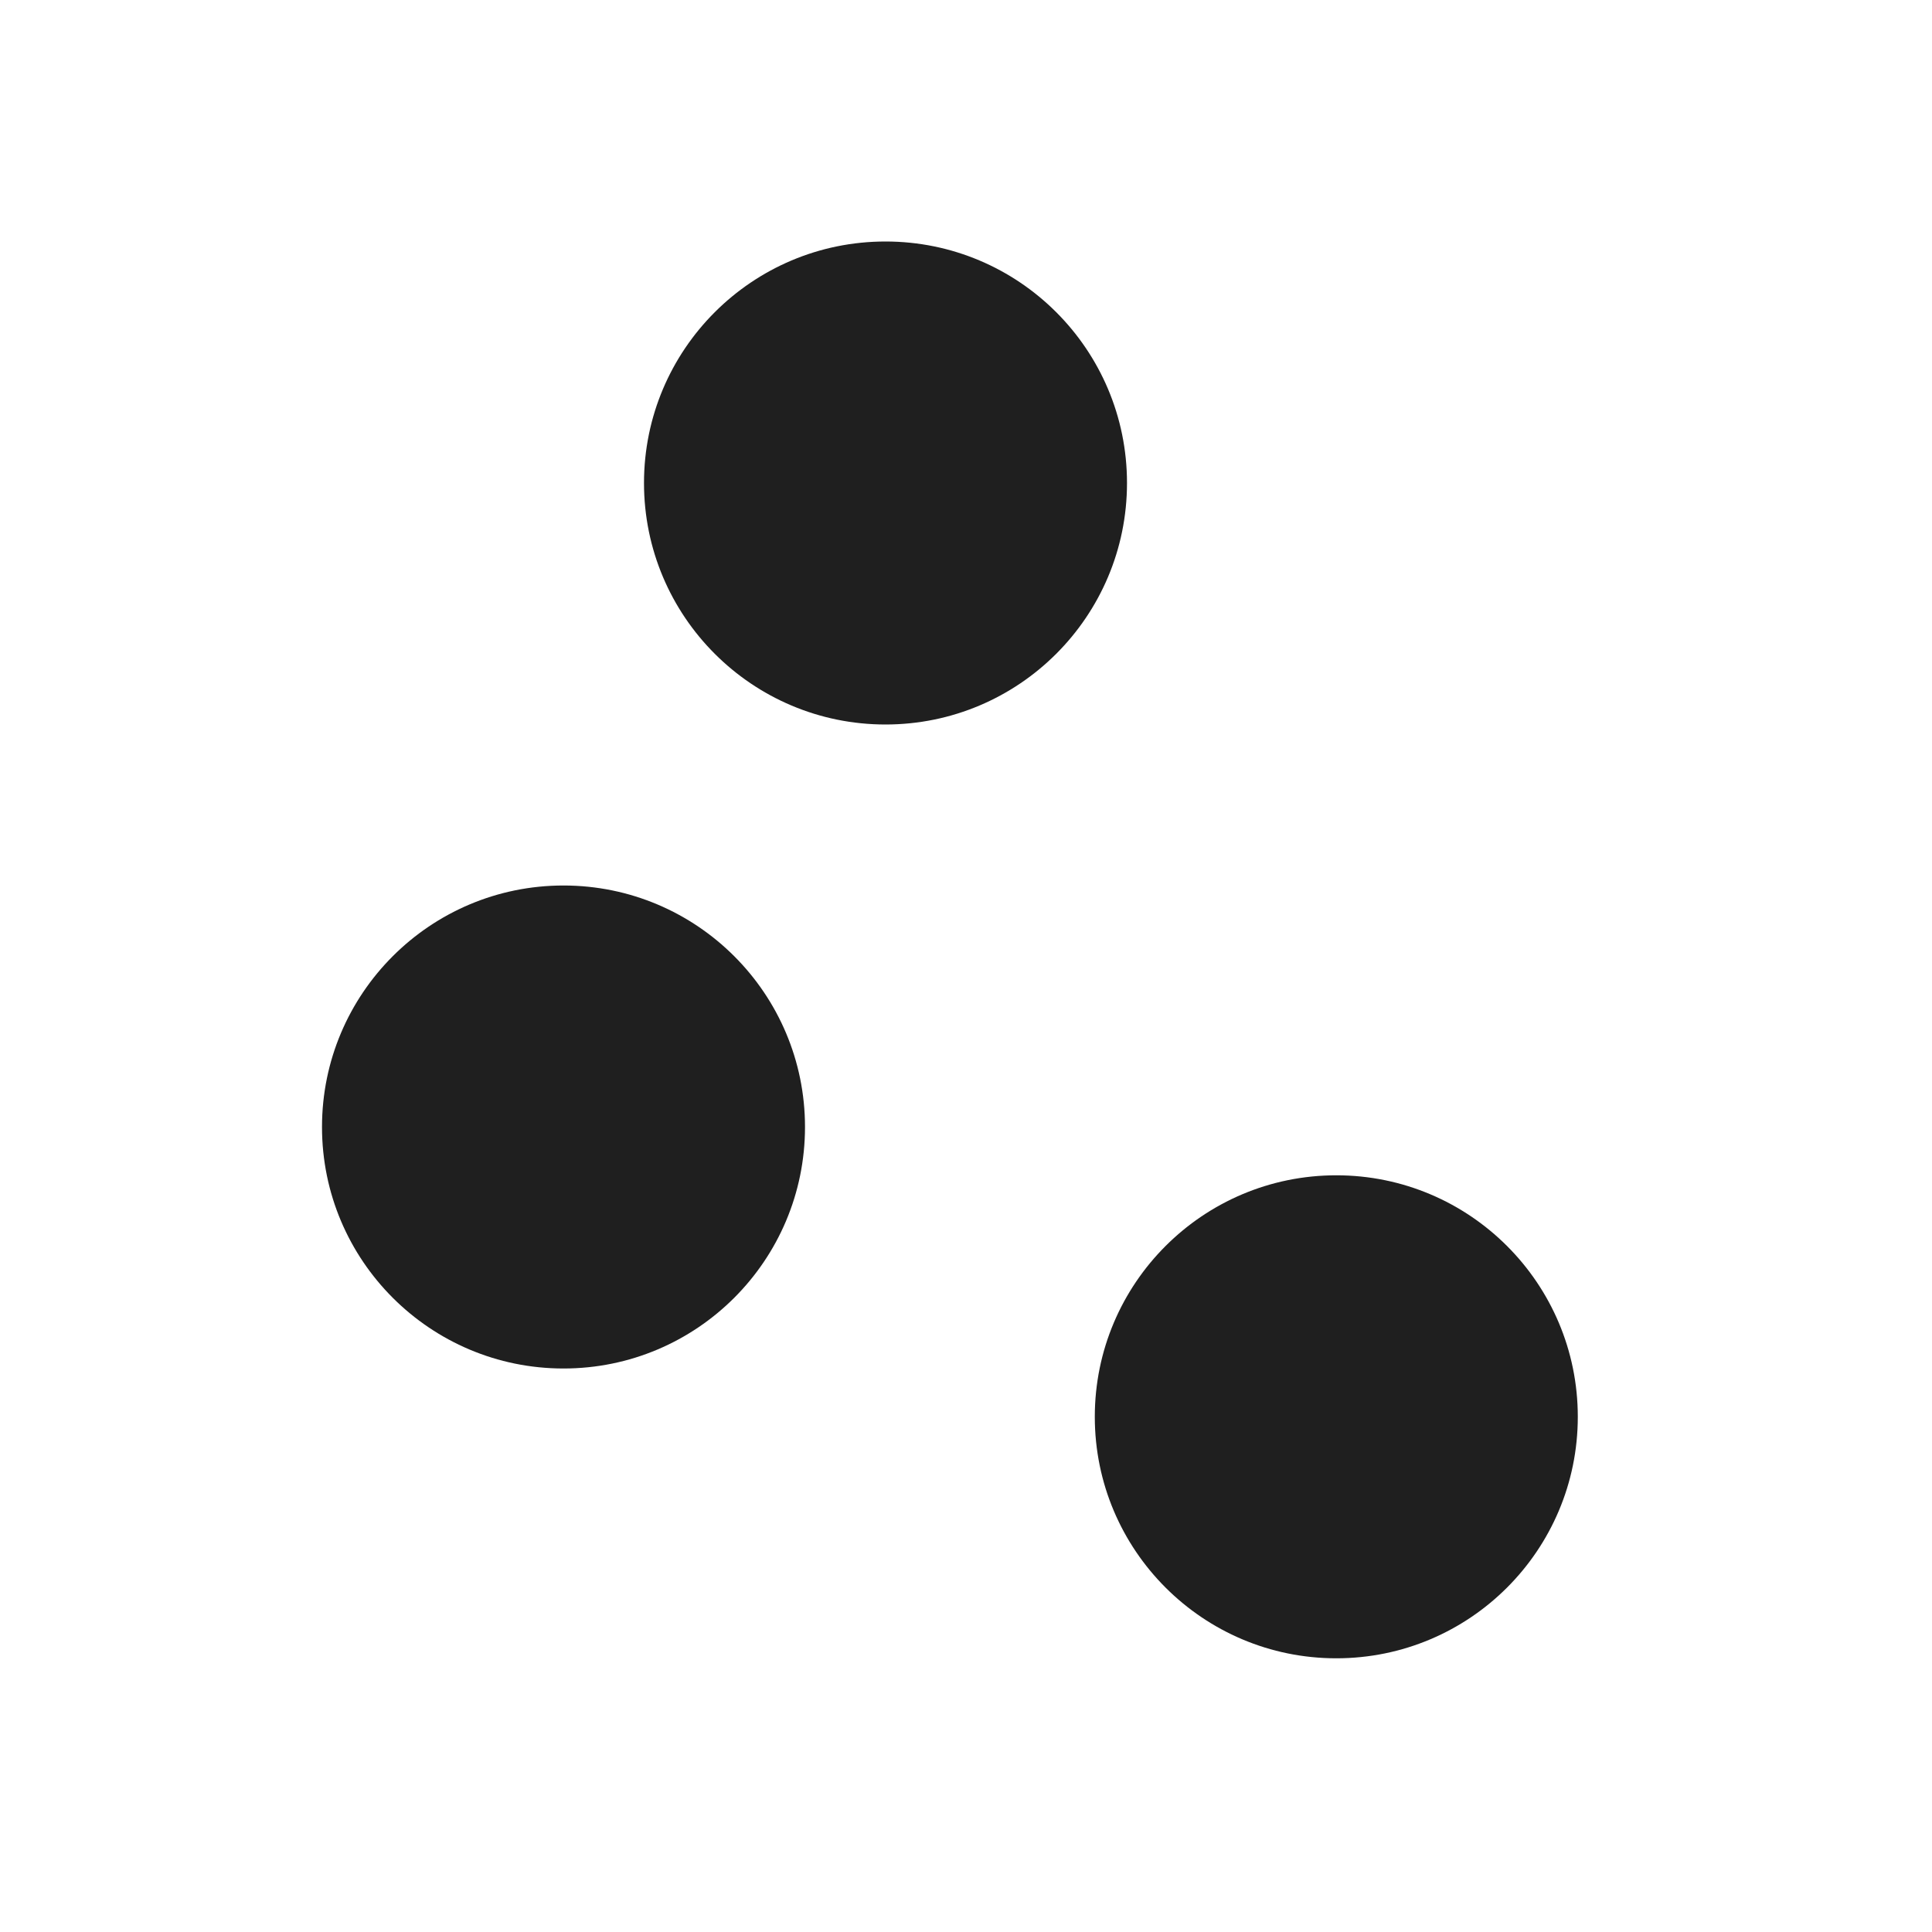
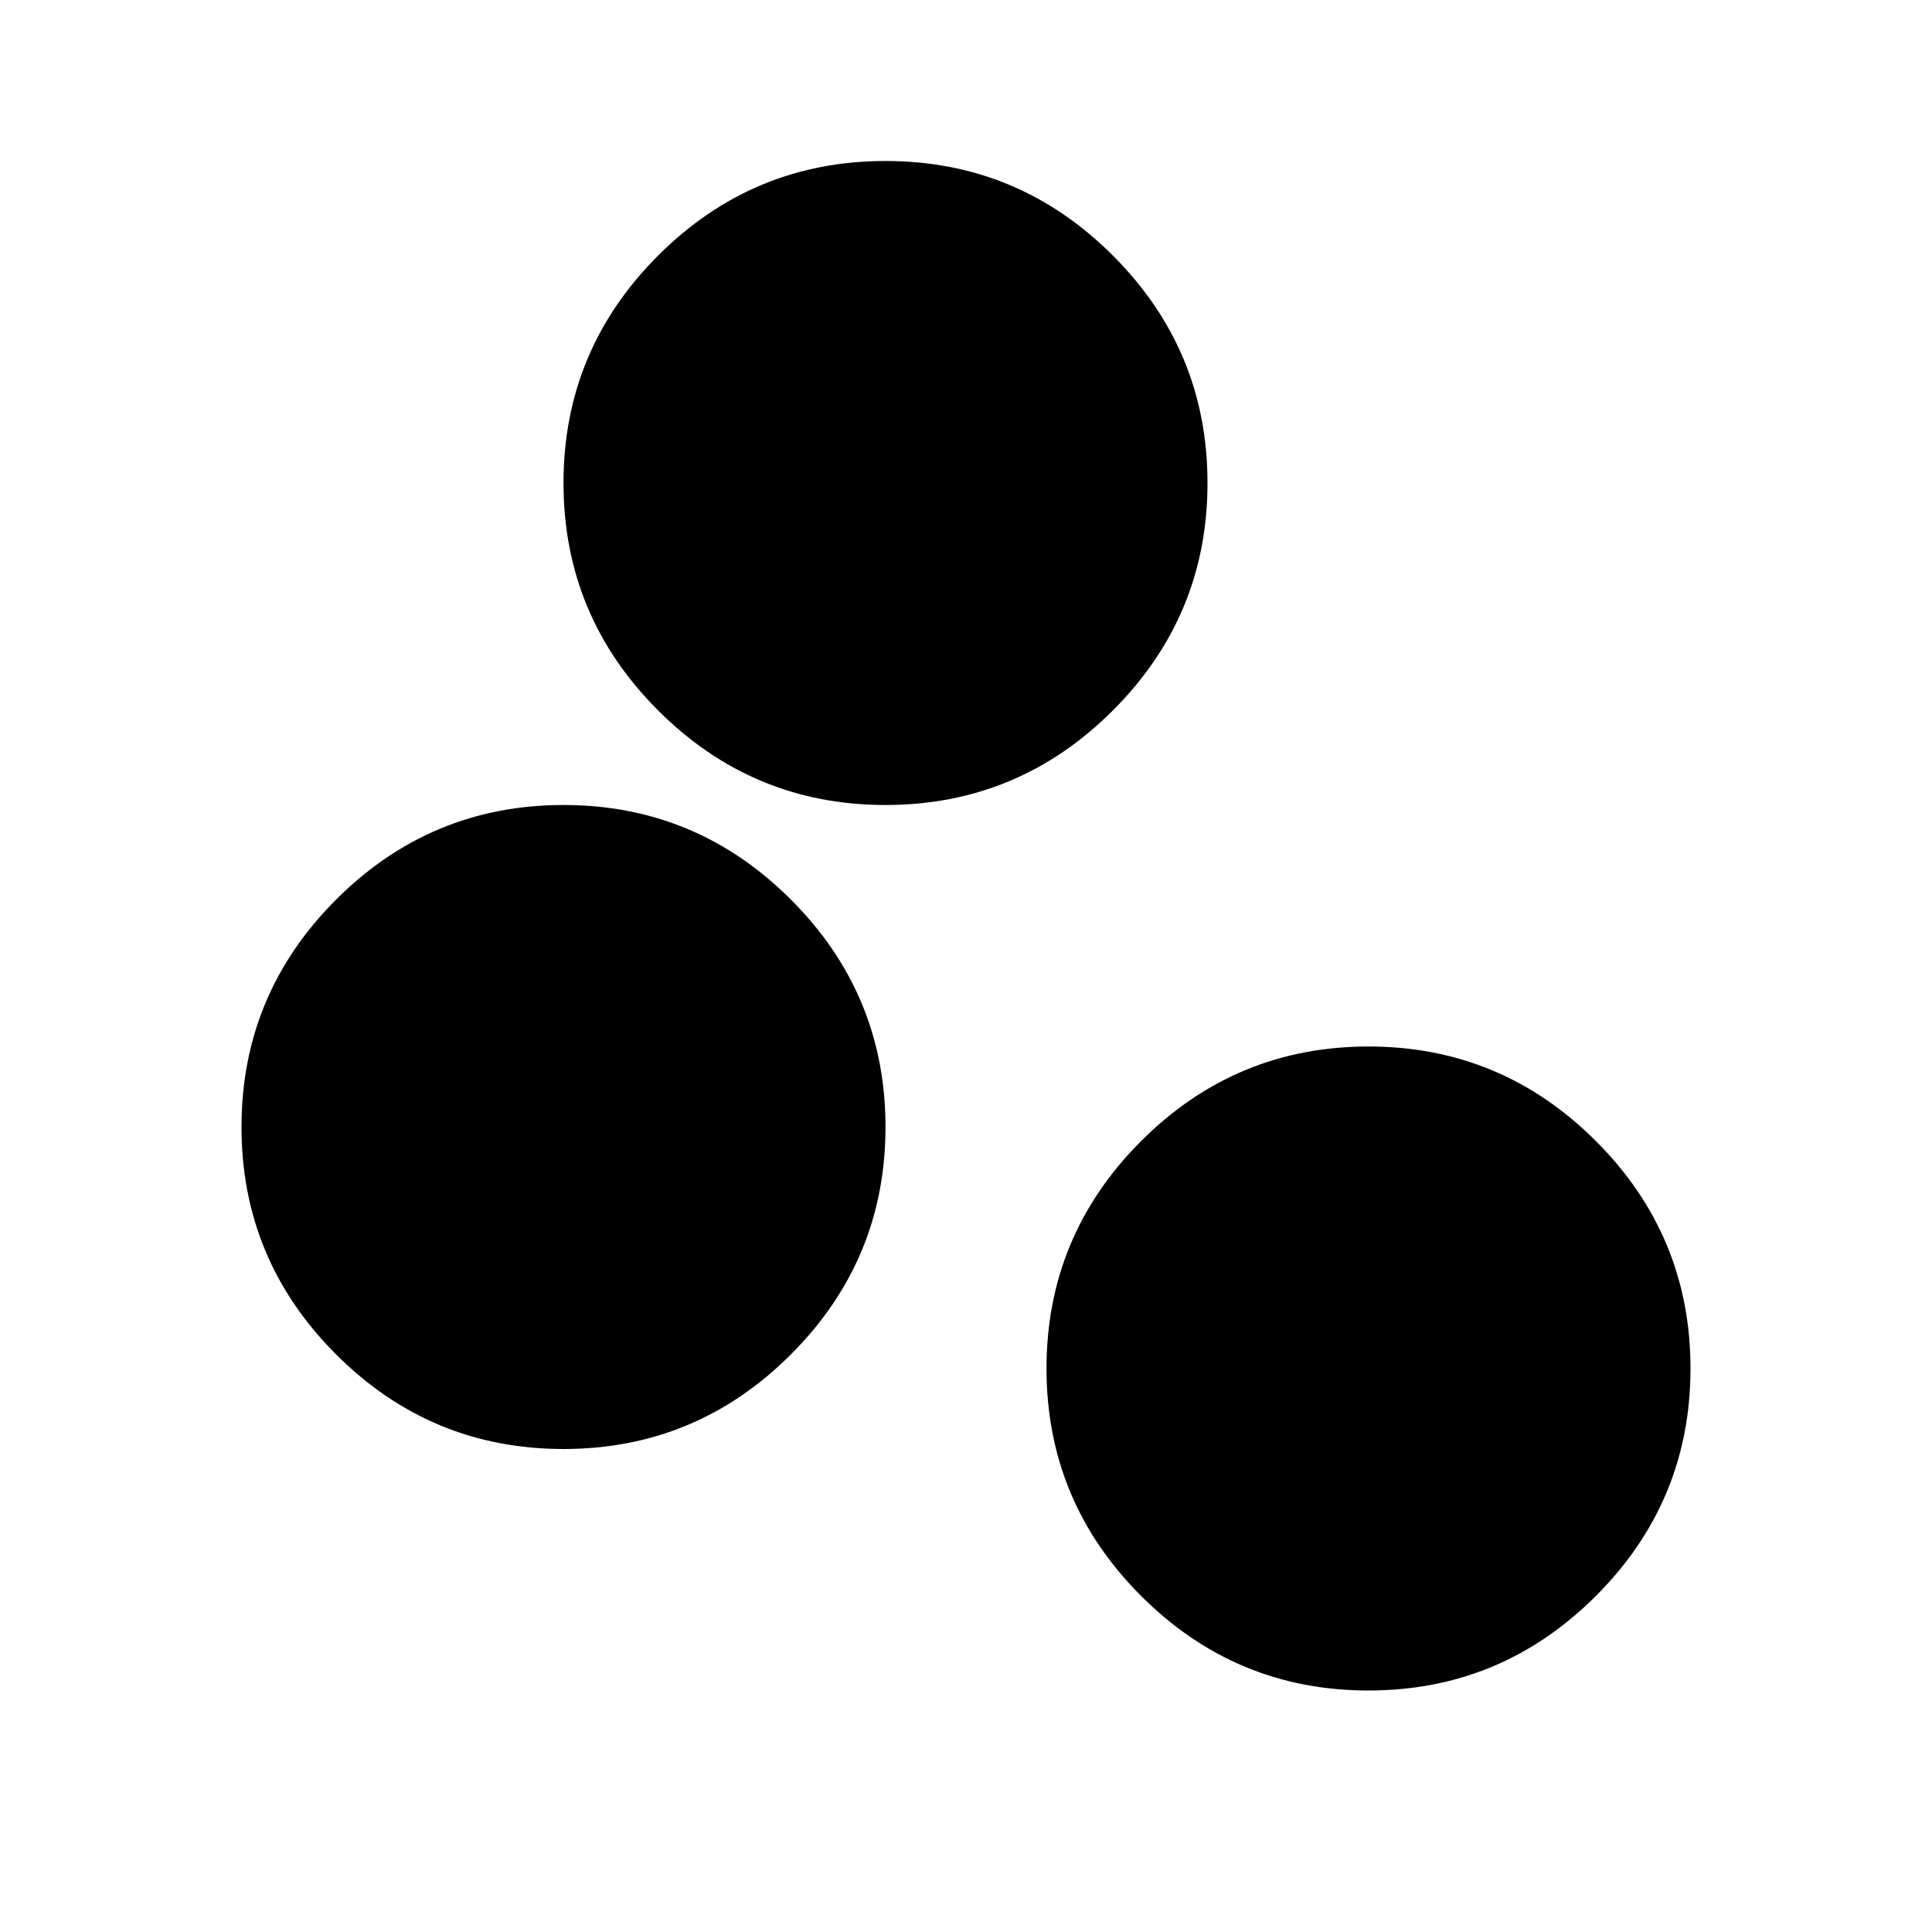
- <svg xmlns="http://www.w3.org/2000/svg" height="24px" viewBox="0 0 24 24" width="24px" fill="#1f1f1f">
-   <path d="M0 0h24v24H0V0z" fill="none" />
-   <g>
-     <circle cx="7" cy="14" r="3" />
-     <circle cx="11" cy="6" r="3" />
-     <circle cx="16.6" cy="17.6" r="3" />
-   </g>
+ <svg xmlns="http://www.w3.org/2000/svg" height="24px" viewBox="0 -960 960 960" width="24px" fill="#000000">
+   <path d="M680-120q-66 0-113-47t-47-113q0-66 47-113t113-47q66 0 113 47t47 113q0 66-47 113t-113 47ZM280-240q-66 0-113-47t-47-113q0-66 47-113t113-47q66 0 113 47t47 113q0 66-47 113t-113 47Zm160-320q-66 0-113-47t-47-113q0-66 47-113t113-47q66 0 113 47t47 113q0 66-47 113t-113 47Z" />
</svg>
